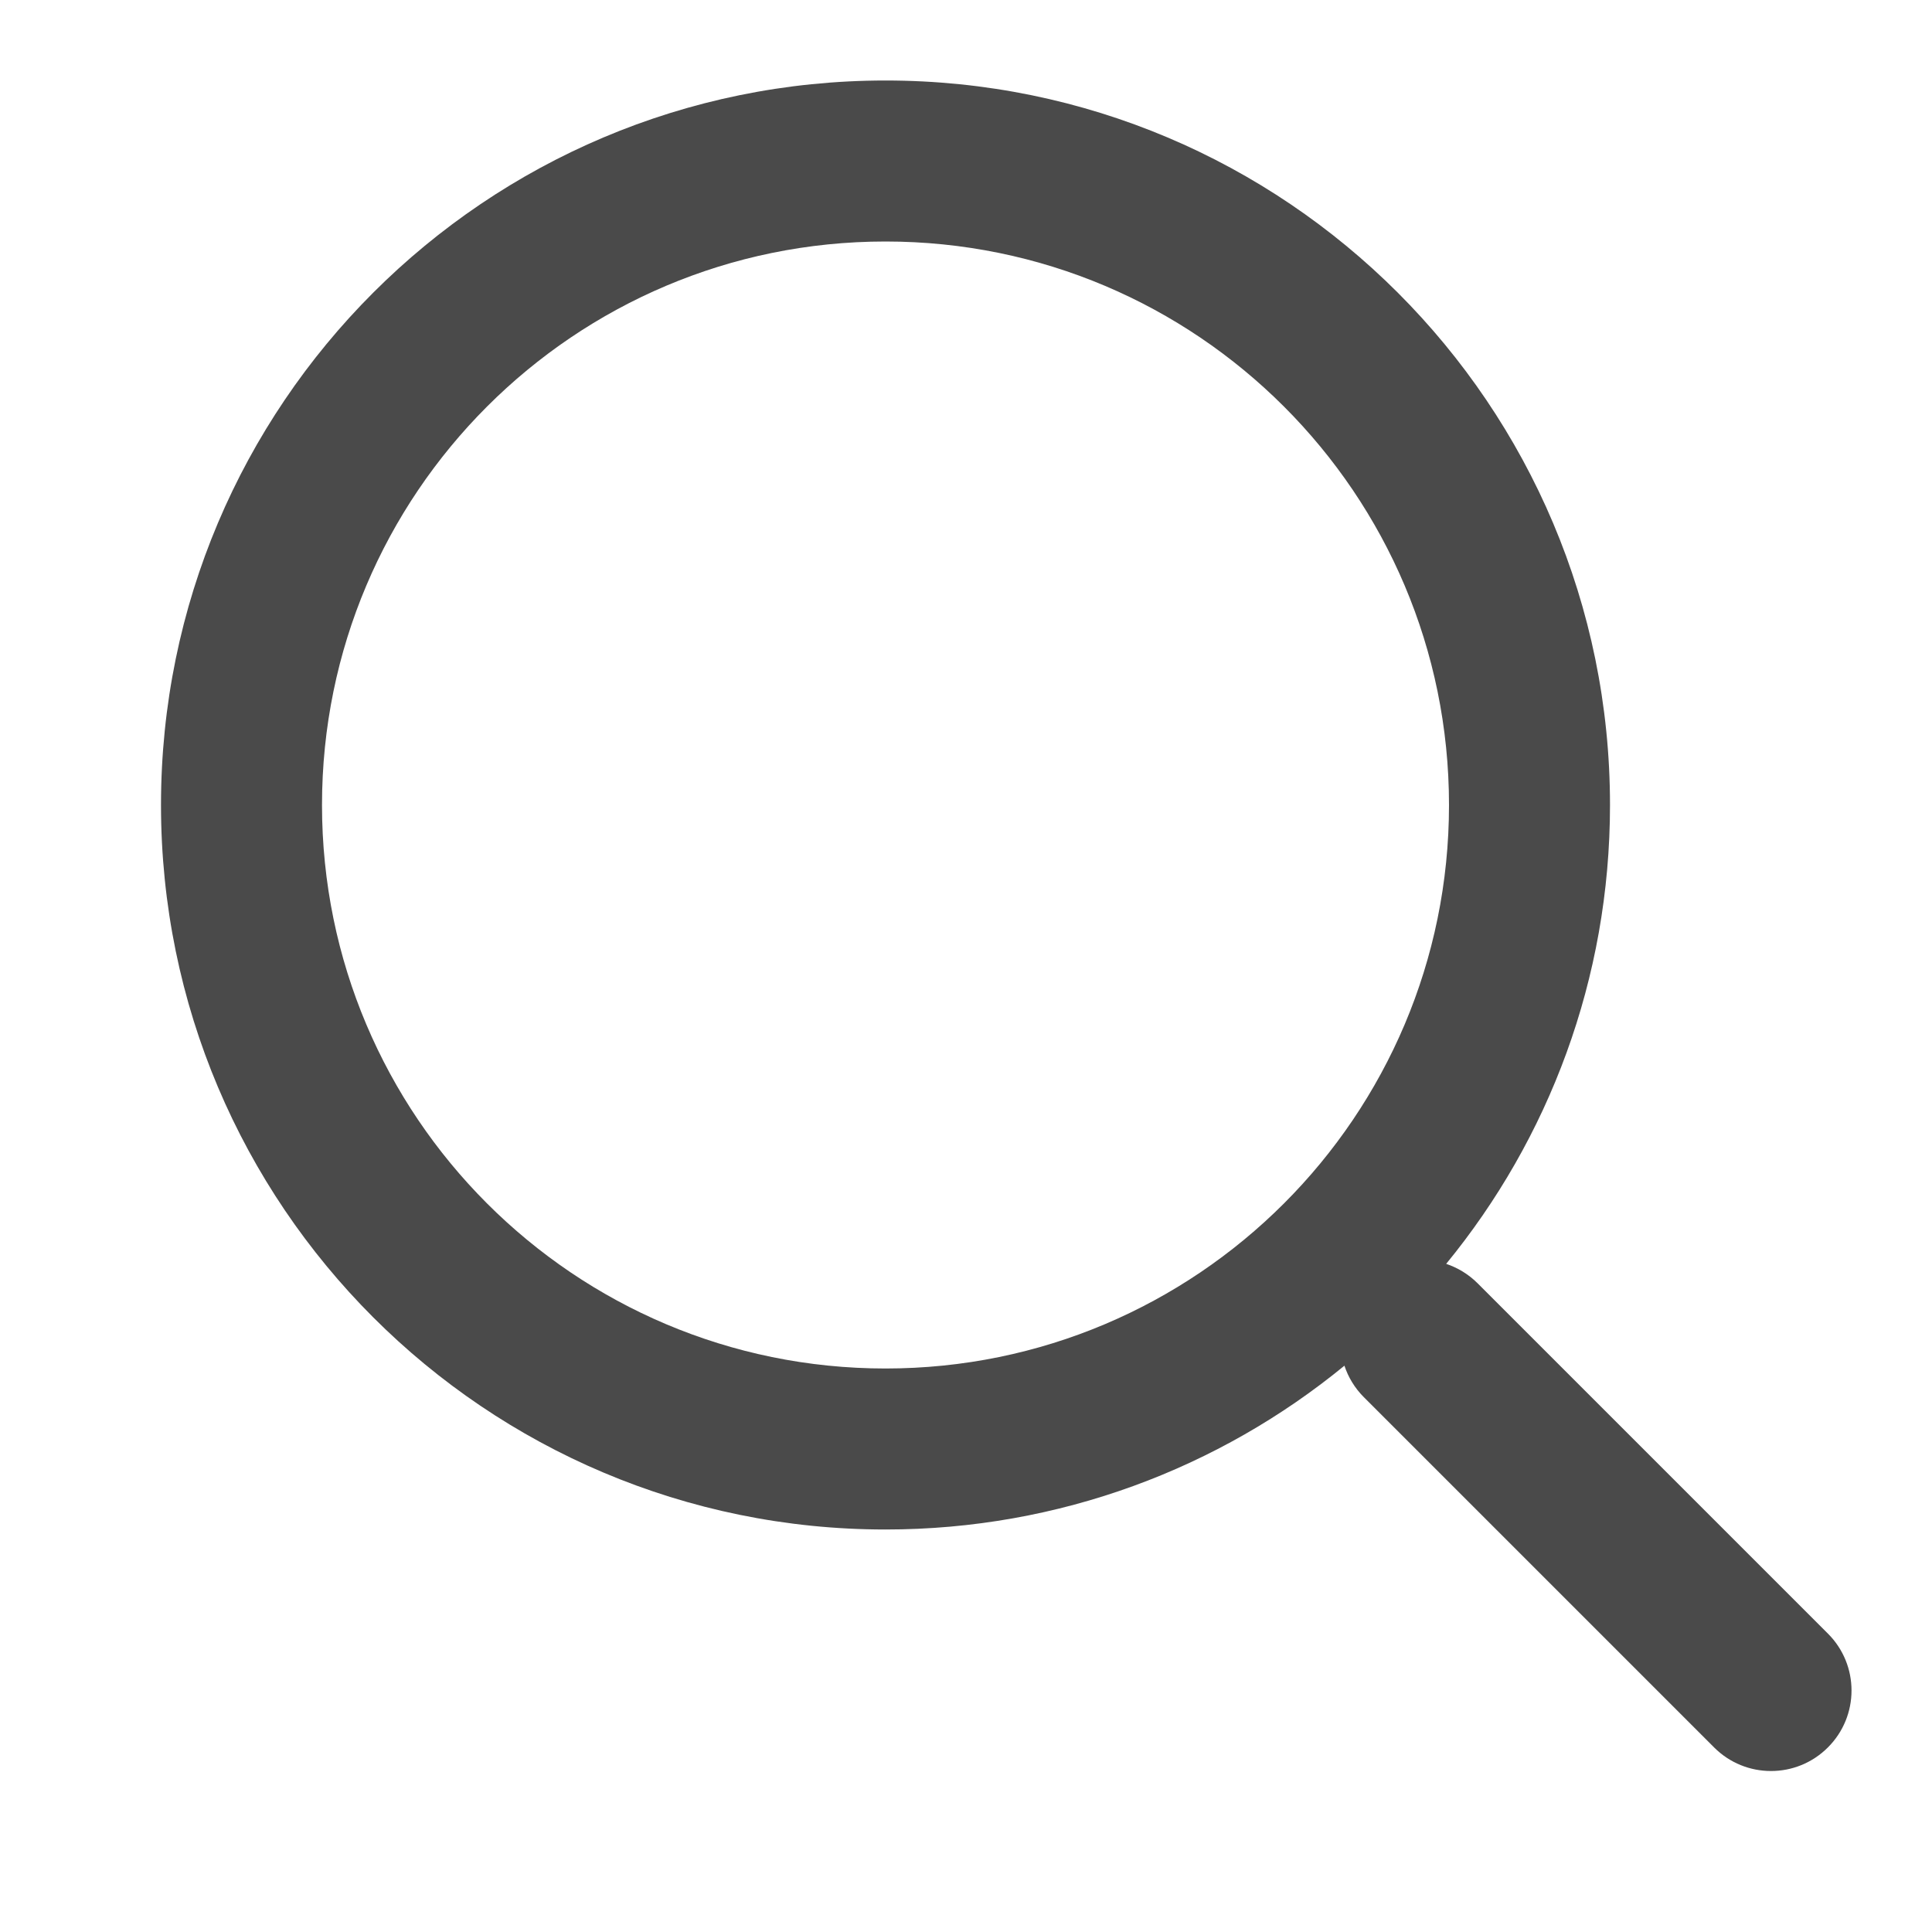
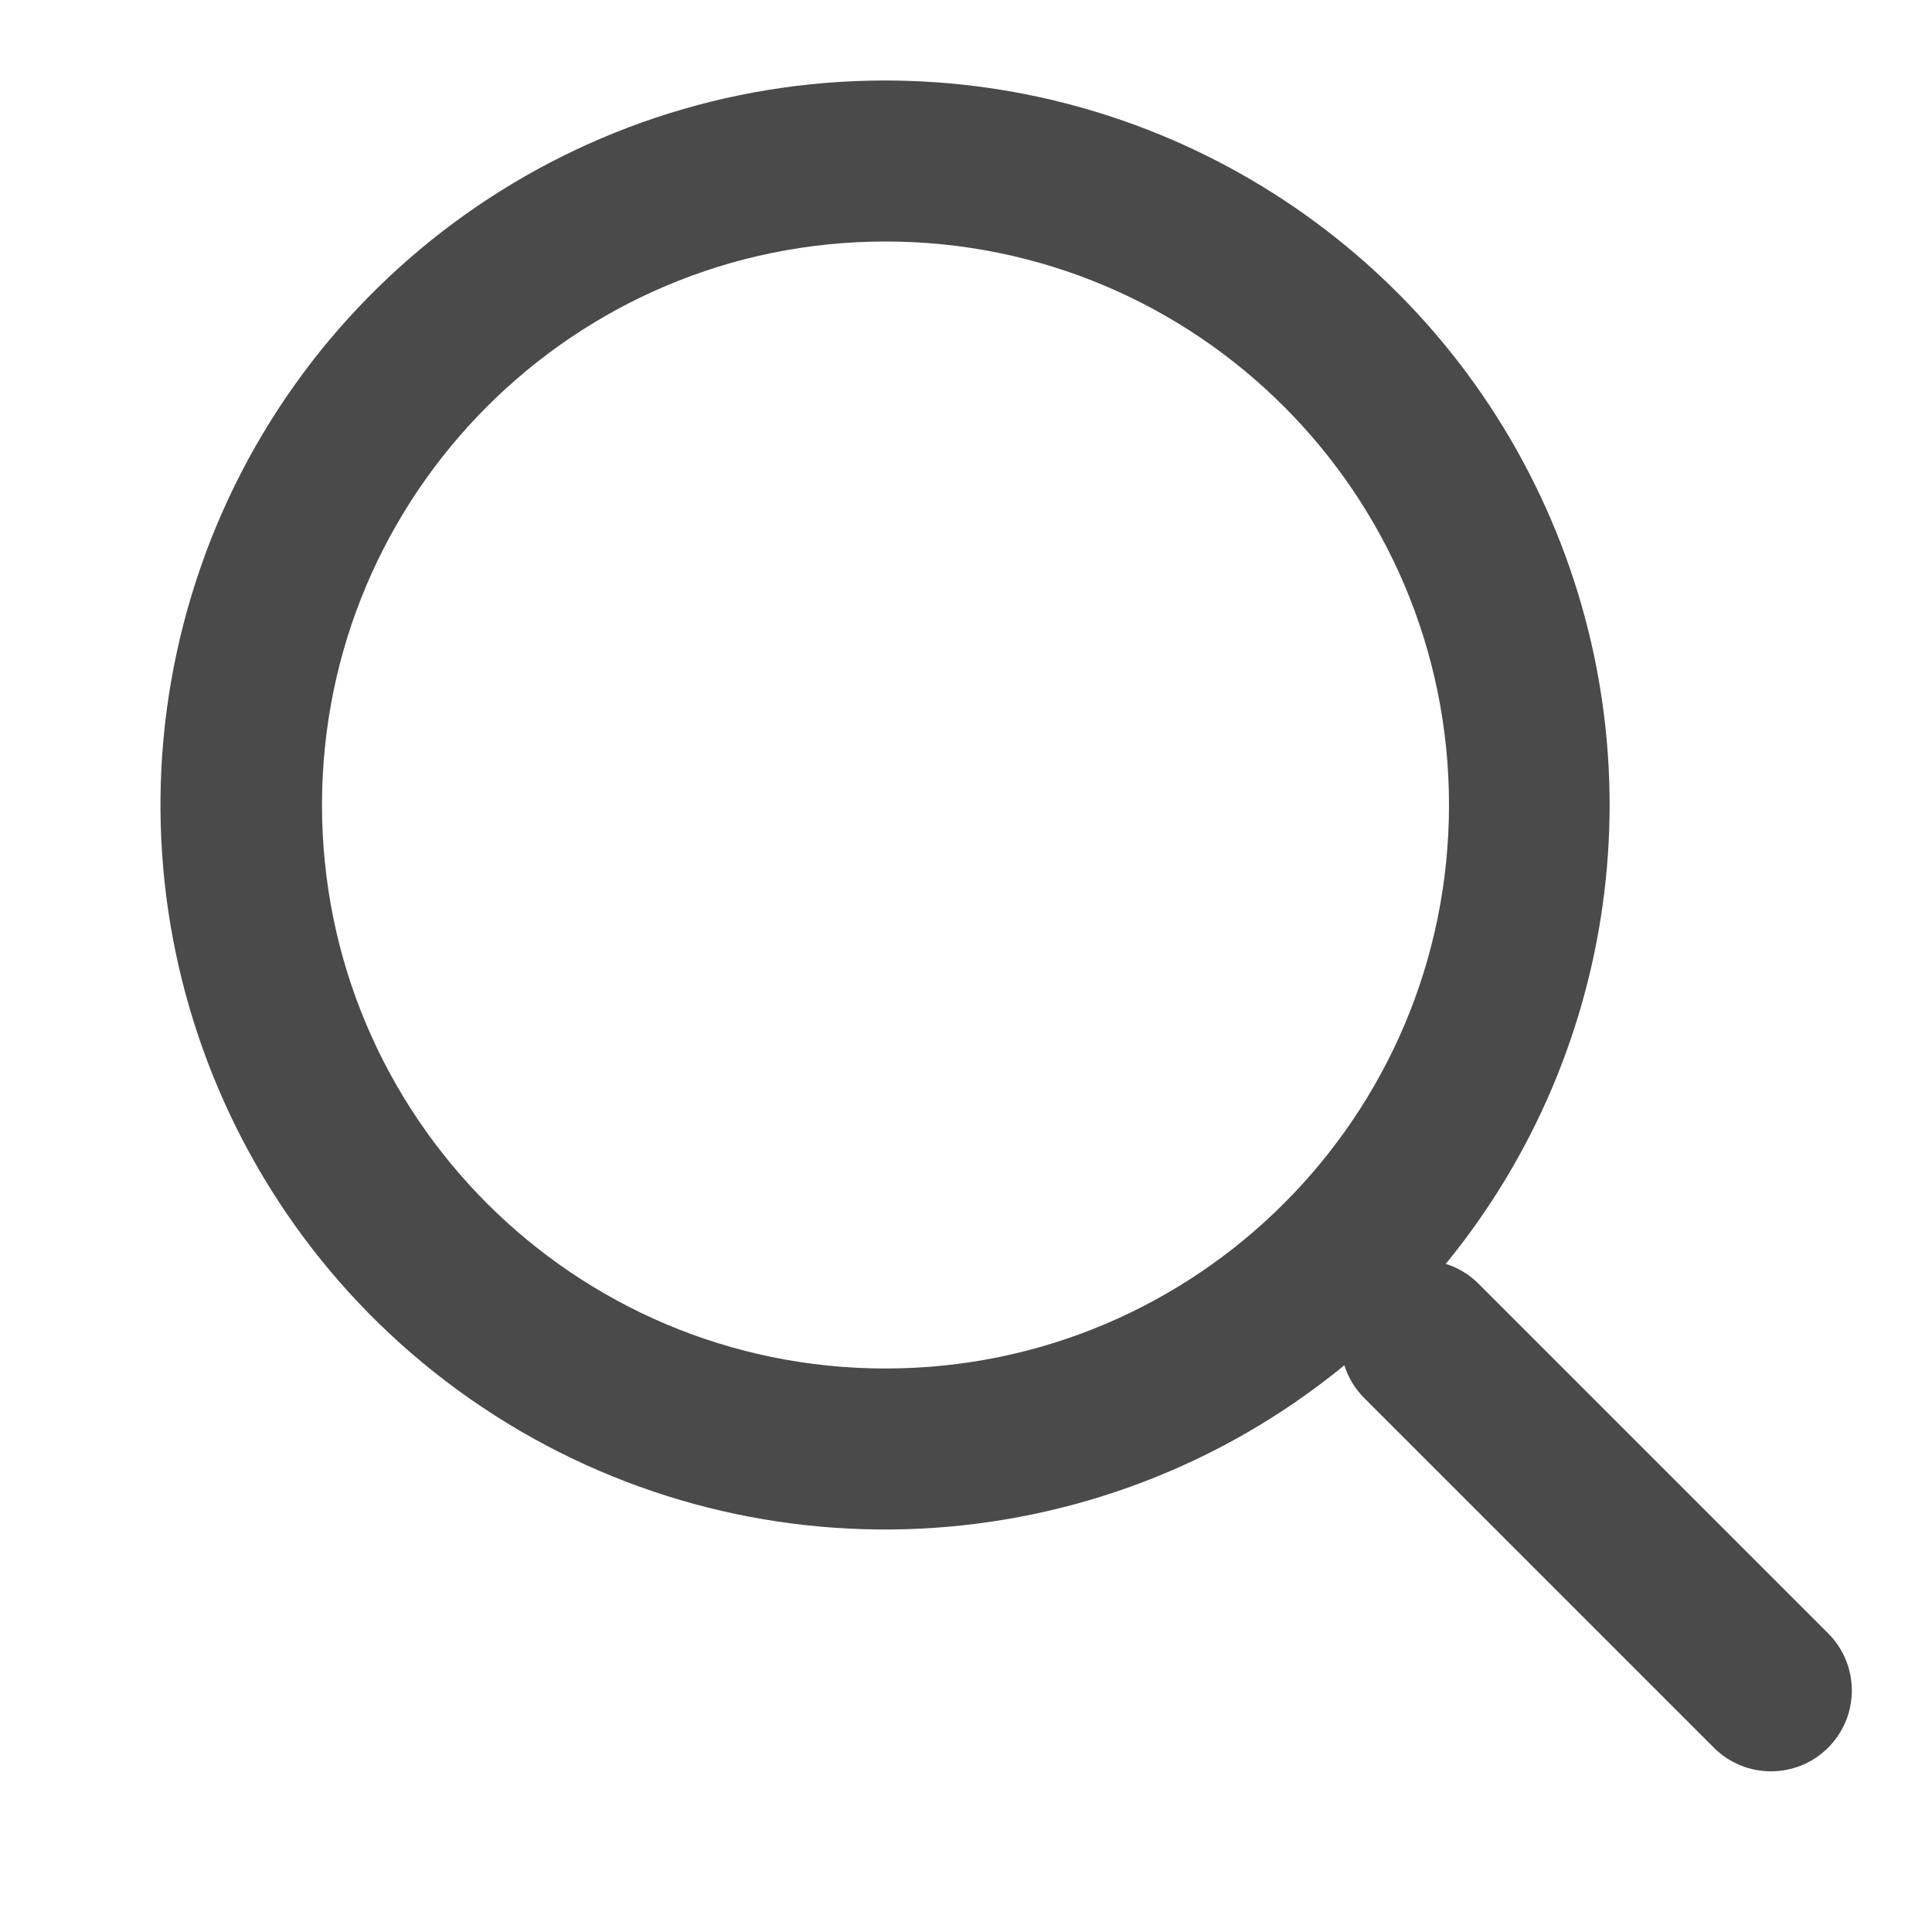
- <svg xmlns="http://www.w3.org/2000/svg" width="24" height="24" viewBox="0 0 24 24" fill="none">
-   <path fill-rule="evenodd" clip-rule="evenodd" d="M4 10C4 6.134 7.134 3 11 3C14.866 3 18 6.134 18 10C18 13.866 14.866 17 11 17C7.134 17 4 13.866 4 10ZM11 1C6.029 1 2 5.029 2 10C2 14.971 6.029 19 11 19C13.163 19 15.149 18.237 16.701 16.965C16.748 17.108 16.829 17.243 16.943 17.357L21.293 21.707C21.683 22.098 22.317 22.098 22.707 21.707C23.098 21.317 23.098 20.683 22.707 20.293L18.357 15.943C18.243 15.829 18.108 15.748 17.965 15.7C19.237 14.148 20 12.163 20 10C20 5.029 15.971 1 11 1Z" fill="#4A4A4A" />
+ <svg xmlns="http://www.w3.org/2000/svg" fill="none" viewBox="0 0 24 24">
+   <path fill="#4A4A4A" fill-rule="evenodd" d="M4 10a7 7 0 1 1 14 0 7 7 0 0 1-14 0Zm7-9a9 9 0 1 0 5.7 15.96 1 1 0 0 0 .24.4l4.35 4.35a1 1 0 0 0 1.42-1.42l-4.35-4.35a1 1 0 0 0-.4-.24A9 9 0 0 0 11 1Z" clip-rule="evenodd" />
</svg>
